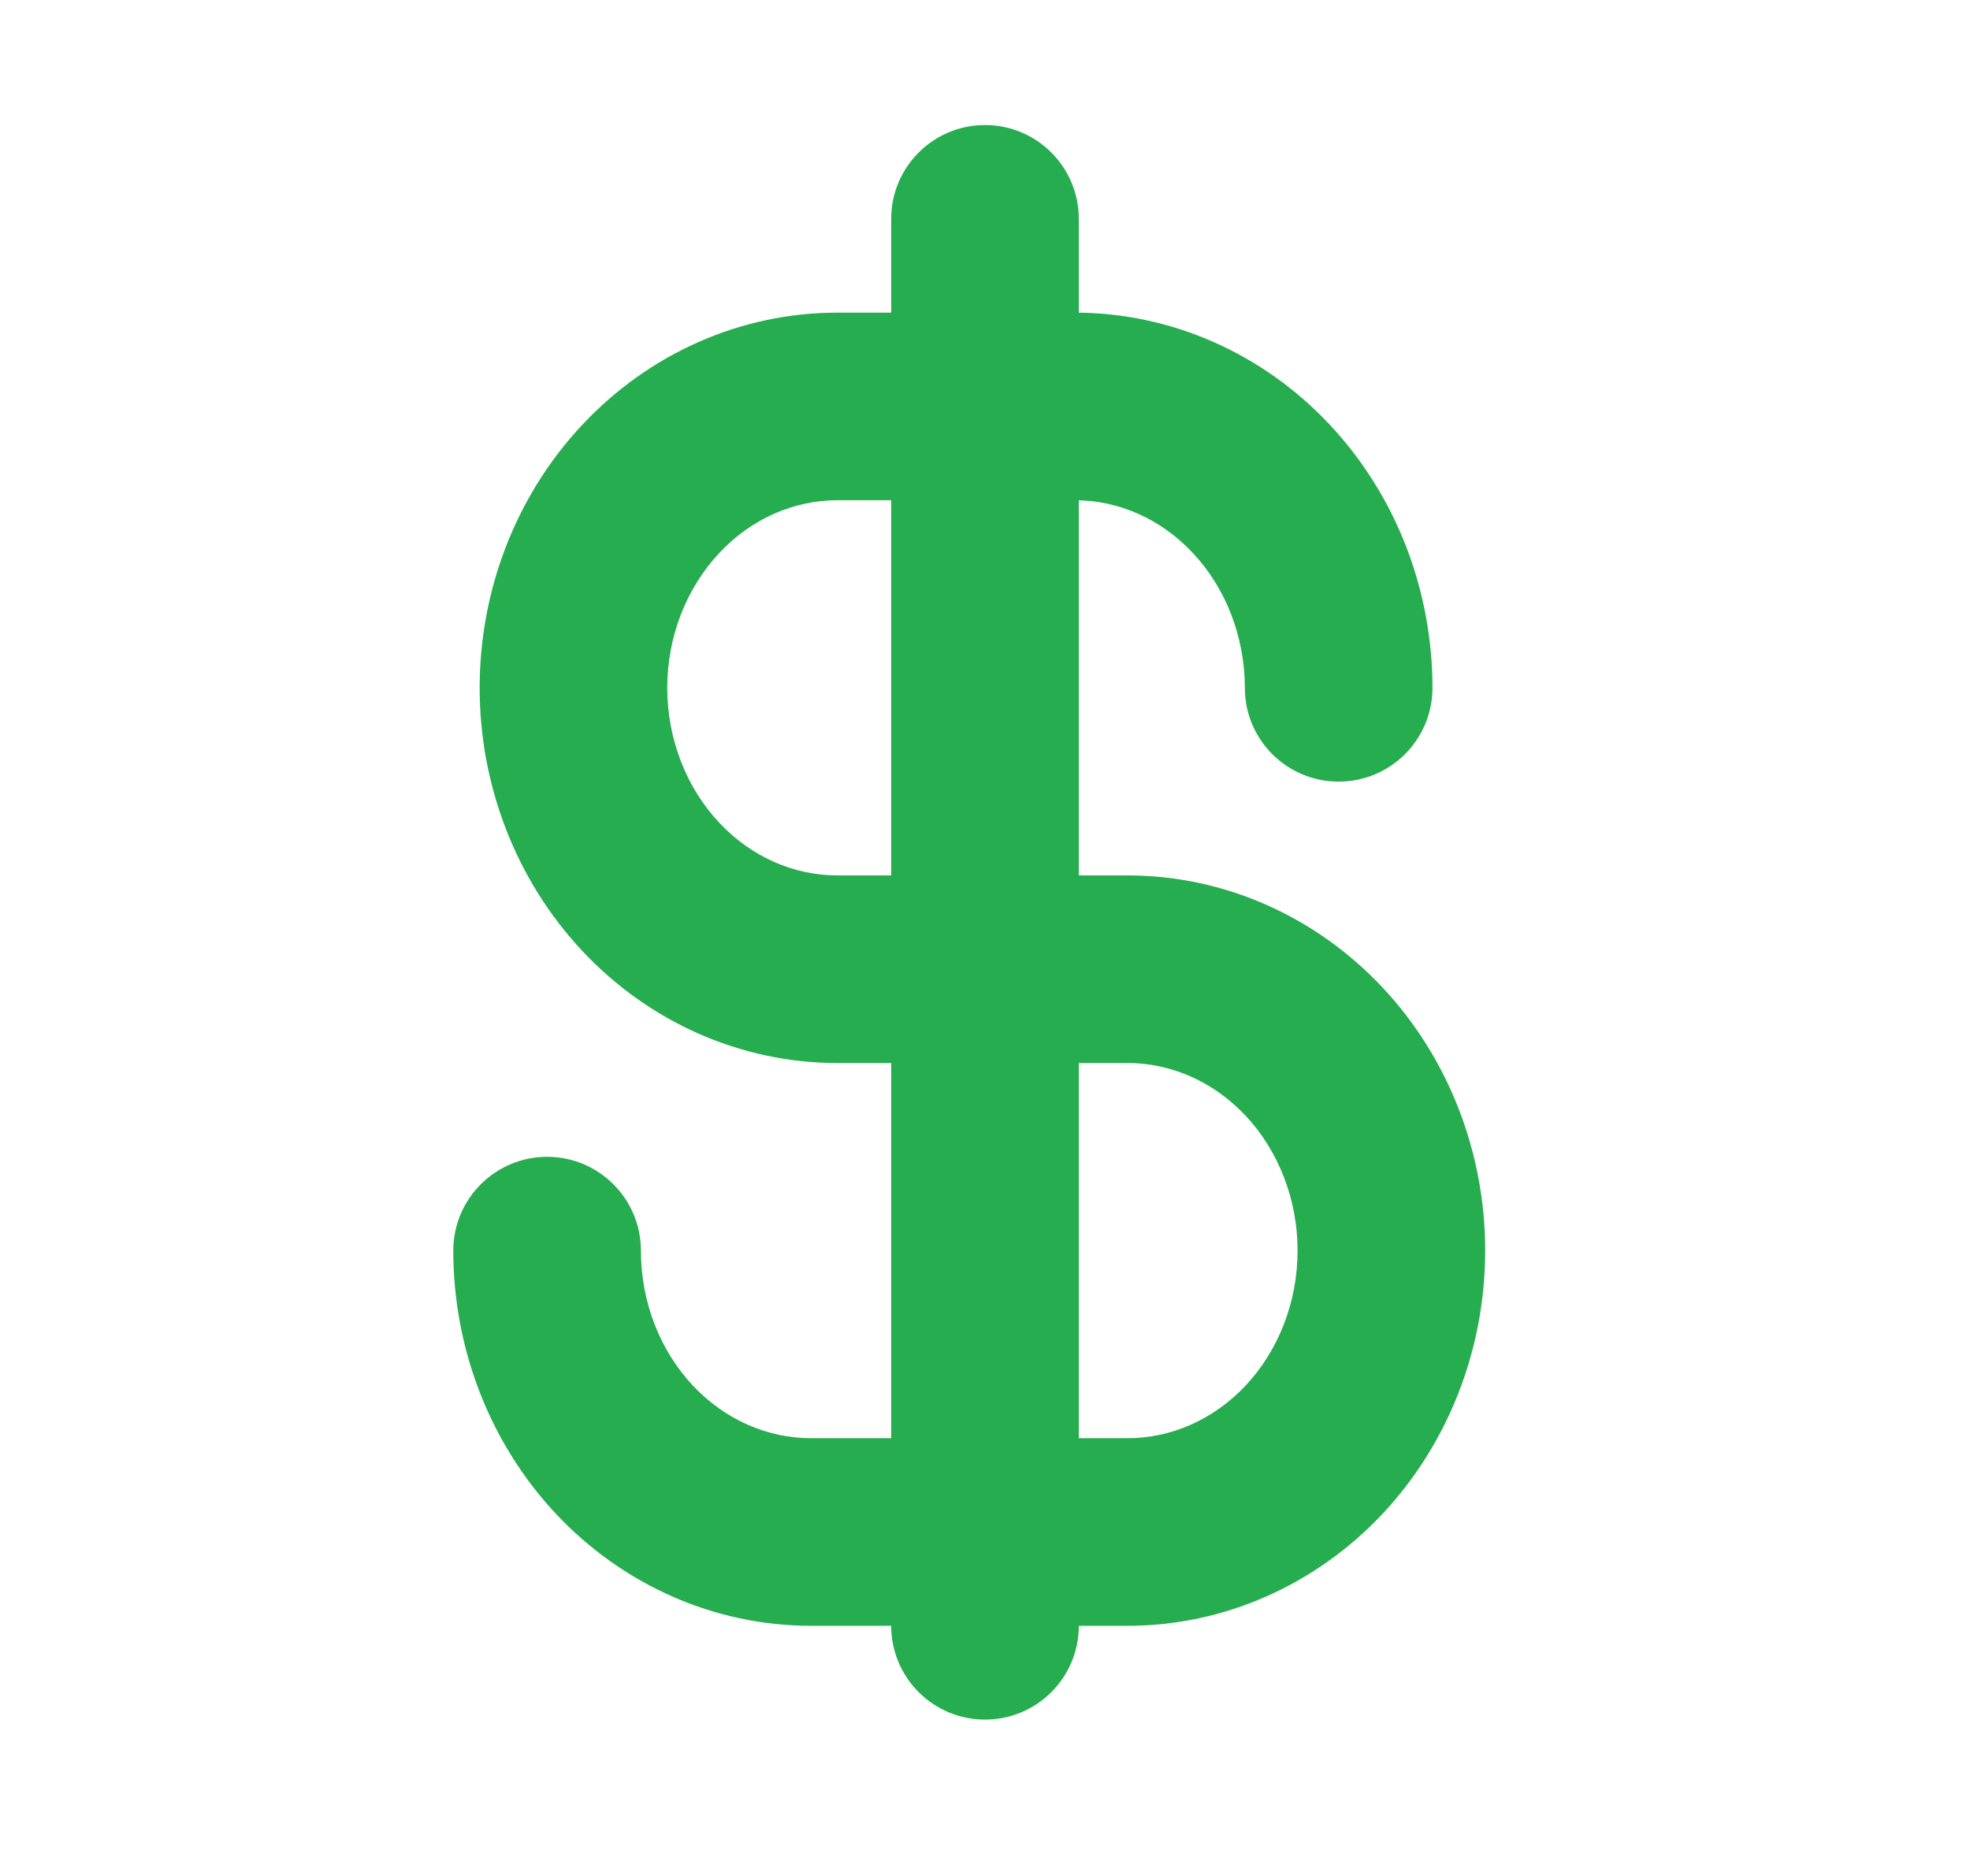
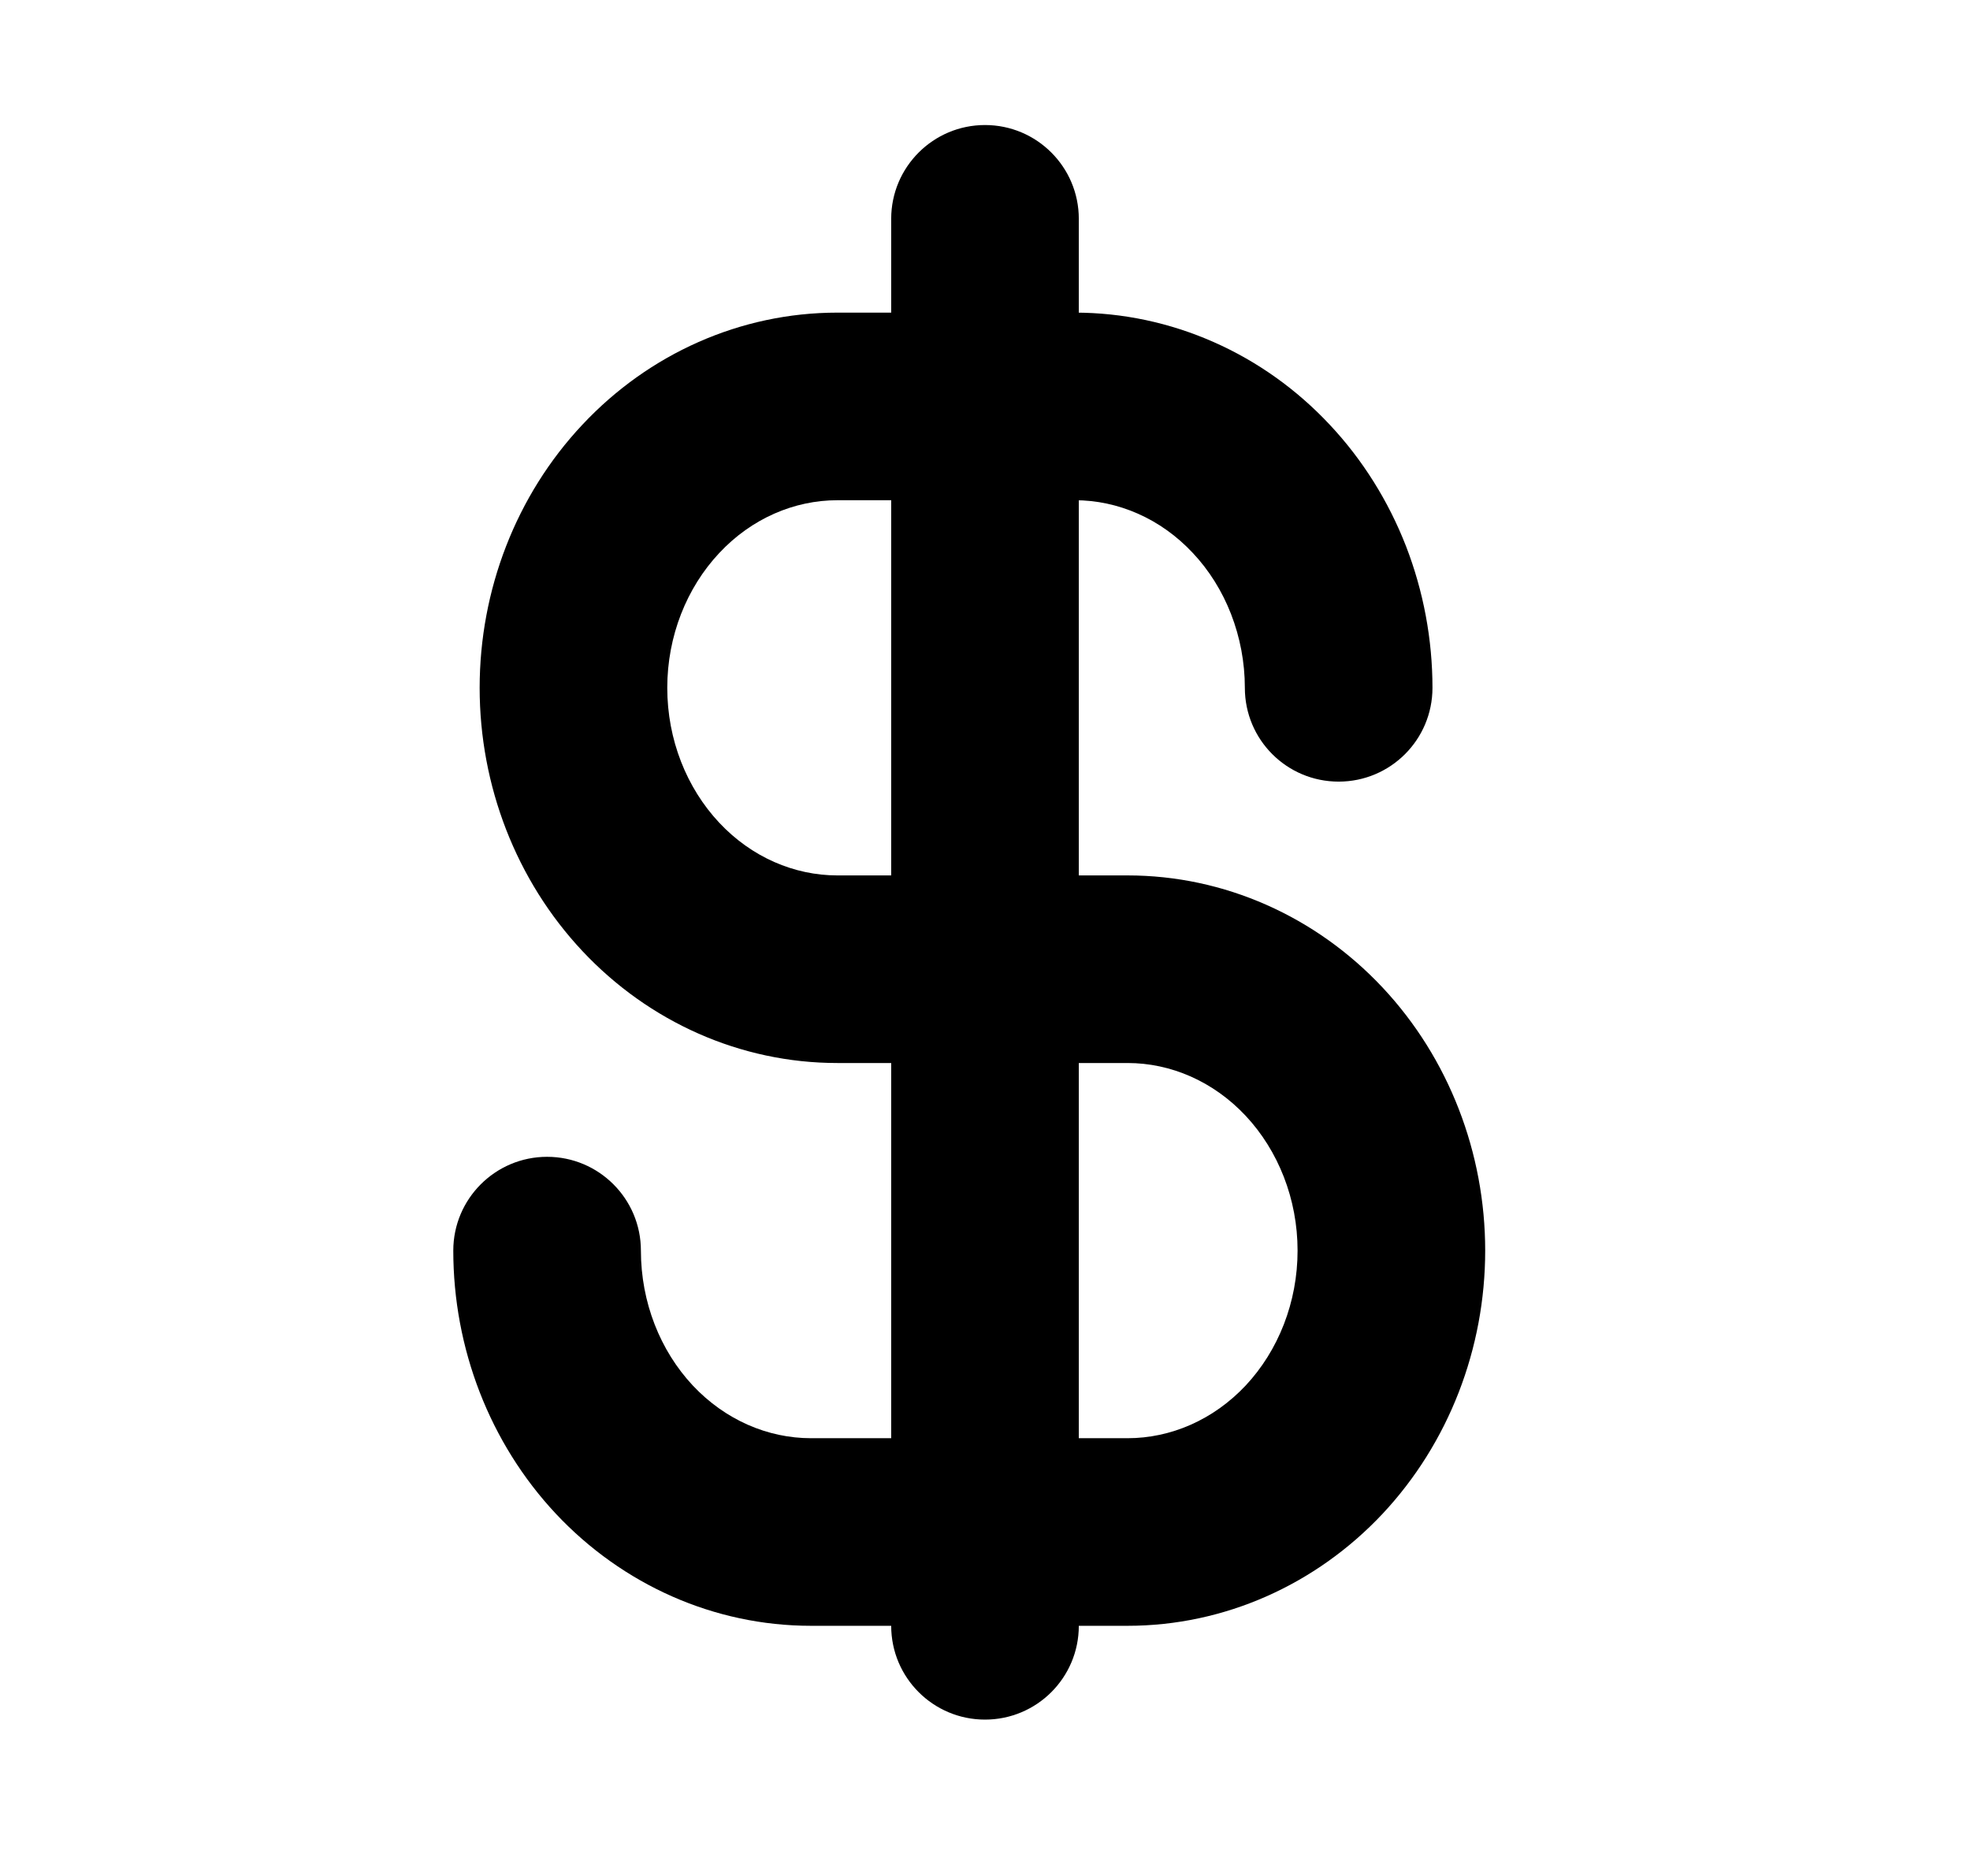
<svg xmlns="http://www.w3.org/2000/svg" width="21" height="20" viewBox="0 0 21 20" fill="none">
-   <path fill-rule="evenodd" clip-rule="evenodd" d="M10.5 1.333C11.052 1.333 11.5 1.781 11.5 2.333V17.333C11.5 17.886 11.052 18.333 10.5 18.333C9.948 18.333 9.5 17.886 9.5 17.333V2.333C9.5 1.781 9.948 1.333 10.5 1.333Z" fill="#26AD4F" />
-   <path fill-rule="evenodd" clip-rule="evenodd" d="M6.208 4.528C6.917 3.771 7.893 3.333 8.926 3.333H11.457C11.967 3.333 12.47 3.44 12.938 3.647C13.405 3.853 13.825 4.154 14.175 4.528C14.526 4.902 14.801 5.343 14.988 5.823C15.174 6.304 15.27 6.817 15.27 7.333C15.27 7.886 14.822 8.333 14.27 8.333C13.717 8.333 13.27 7.886 13.27 7.333C13.27 7.062 13.219 6.795 13.123 6.547C13.027 6.3 12.888 6.079 12.716 5.896C12.545 5.713 12.345 5.571 12.129 5.476C11.914 5.381 11.686 5.333 11.457 5.333H8.926C8.467 5.333 8.012 5.527 7.667 5.896C7.319 6.267 7.113 6.783 7.113 7.333C7.113 7.884 7.319 8.4 7.667 8.771C8.012 9.139 8.467 9.333 8.926 9.333H12.02C13.052 9.333 14.028 9.771 14.738 10.528C15.445 11.282 15.832 12.293 15.832 13.333C15.832 14.374 15.445 15.384 14.738 16.139C14.028 16.895 13.052 17.333 12.02 17.333H8.645C7.612 17.333 6.636 16.895 5.926 16.139C5.219 15.384 4.832 14.374 4.832 13.333C4.832 12.781 5.28 12.333 5.832 12.333C6.384 12.333 6.832 12.781 6.832 13.333C6.832 13.884 7.038 14.4 7.385 14.771C7.731 15.139 8.185 15.333 8.645 15.333H12.02C12.479 15.333 12.933 15.139 13.279 14.771C13.626 14.4 13.832 13.884 13.832 13.333C13.832 12.783 13.626 12.267 13.279 11.896C12.933 11.527 12.479 11.333 12.02 11.333H8.926C7.893 11.333 6.917 10.895 6.208 10.139C5.5 9.384 5.113 8.374 5.113 7.333C5.113 6.292 5.5 5.282 6.208 4.528Z" fill="#26AD4F" />
+   <path fill-rule="evenodd" clip-rule="evenodd" d="M10.5 1.333C11.052 1.333 11.5 1.781 11.5 2.333V17.333C11.5 17.886 11.052 18.333 10.5 18.333C9.948 18.333 9.5 17.886 9.5 17.333V2.333C9.5 1.781 9.948 1.333 10.5 1.333Z" fill="currentColor" />
+   <path fill-rule="evenodd" clip-rule="evenodd" d="M6.208 4.528C6.917 3.771 7.893 3.333 8.926 3.333H11.457C11.967 3.333 12.47 3.44 12.938 3.647C13.405 3.853 13.825 4.154 14.175 4.528C14.526 4.902 14.801 5.343 14.988 5.823C15.174 6.304 15.27 6.817 15.27 7.333C15.27 7.886 14.822 8.333 14.27 8.333C13.717 8.333 13.27 7.886 13.27 7.333C13.27 7.062 13.219 6.795 13.123 6.547C13.027 6.3 12.888 6.079 12.716 5.896C12.545 5.713 12.345 5.571 12.129 5.476C11.914 5.381 11.686 5.333 11.457 5.333H8.926C8.467 5.333 8.012 5.527 7.667 5.896C7.319 6.267 7.113 6.783 7.113 7.333C7.113 7.884 7.319 8.4 7.667 8.771C8.012 9.139 8.467 9.333 8.926 9.333H12.02C13.052 9.333 14.028 9.771 14.738 10.528C15.445 11.282 15.832 12.293 15.832 13.333C15.832 14.374 15.445 15.384 14.738 16.139C14.028 16.895 13.052 17.333 12.02 17.333H8.645C7.612 17.333 6.636 16.895 5.926 16.139C5.219 15.384 4.832 14.374 4.832 13.333C4.832 12.781 5.28 12.333 5.832 12.333C6.384 12.333 6.832 12.781 6.832 13.333C6.832 13.884 7.038 14.4 7.385 14.771C7.731 15.139 8.185 15.333 8.645 15.333H12.02C12.479 15.333 12.933 15.139 13.279 14.771C13.626 14.4 13.832 13.884 13.832 13.333C13.832 12.783 13.626 12.267 13.279 11.896C12.933 11.527 12.479 11.333 12.02 11.333H8.926C7.893 11.333 6.917 10.895 6.208 10.139C5.5 9.384 5.113 8.374 5.113 7.333C5.113 6.292 5.5 5.282 6.208 4.528Z" fill="currentColor" />
</svg>
